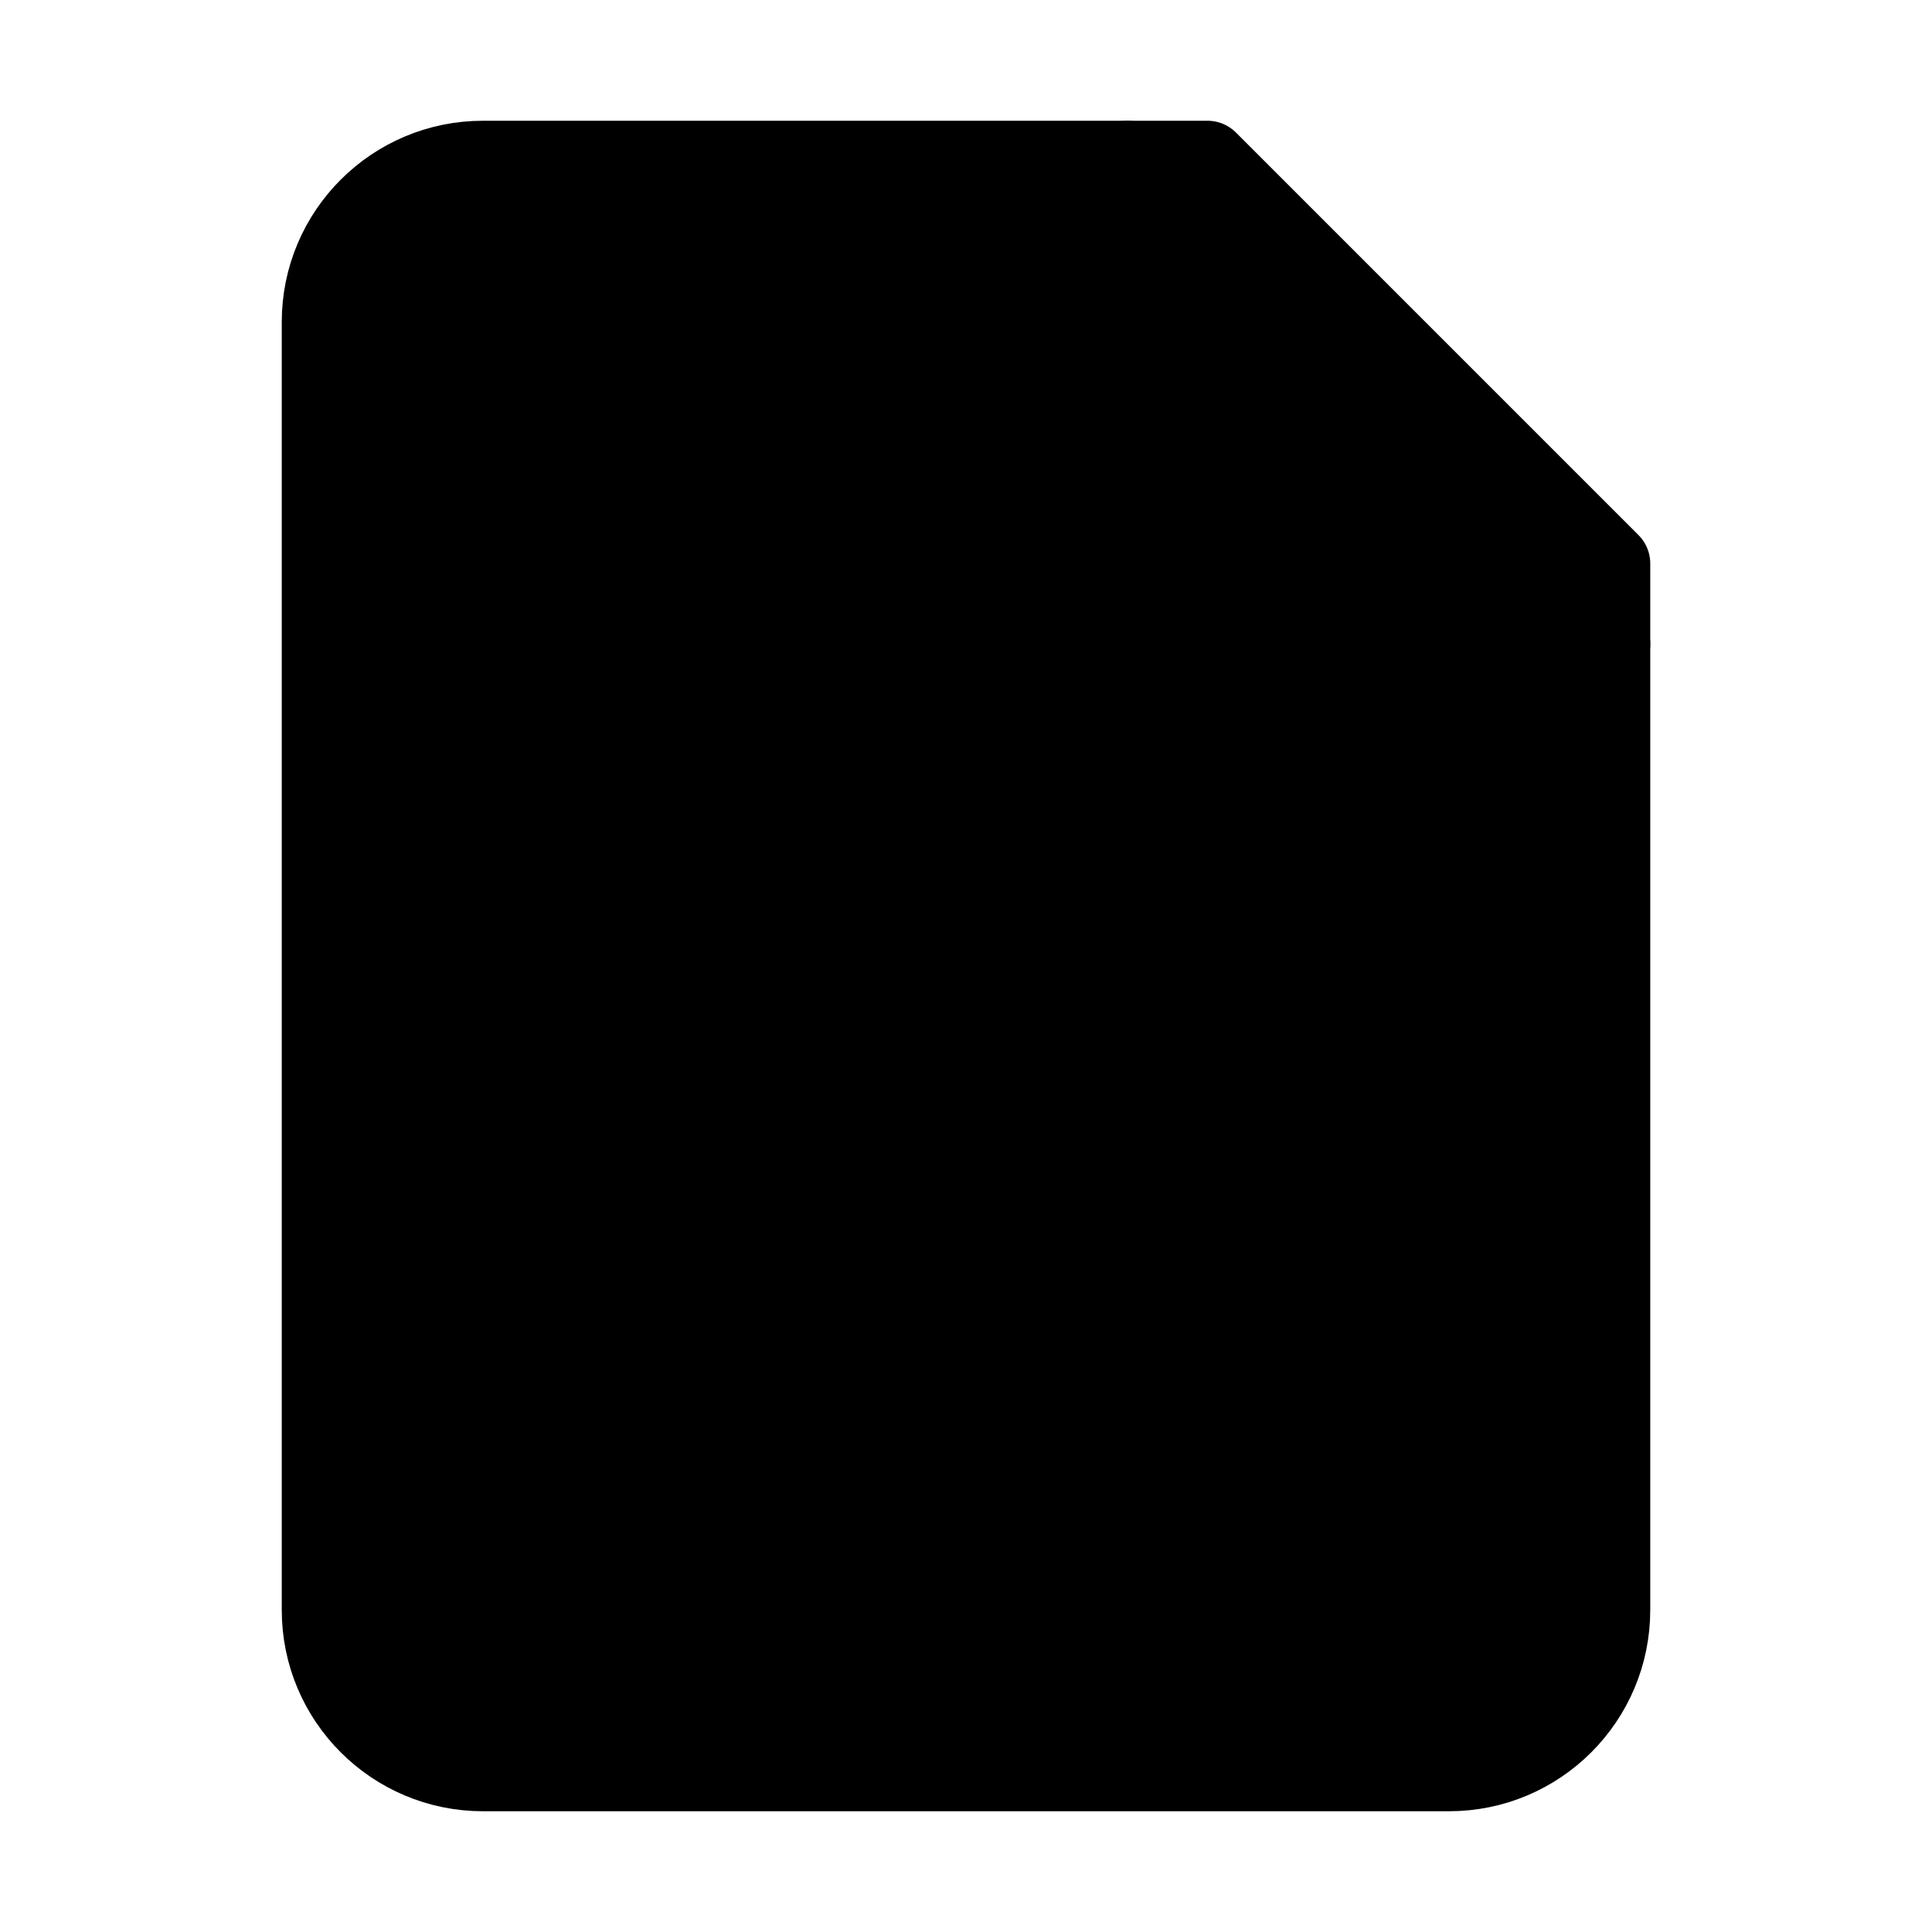
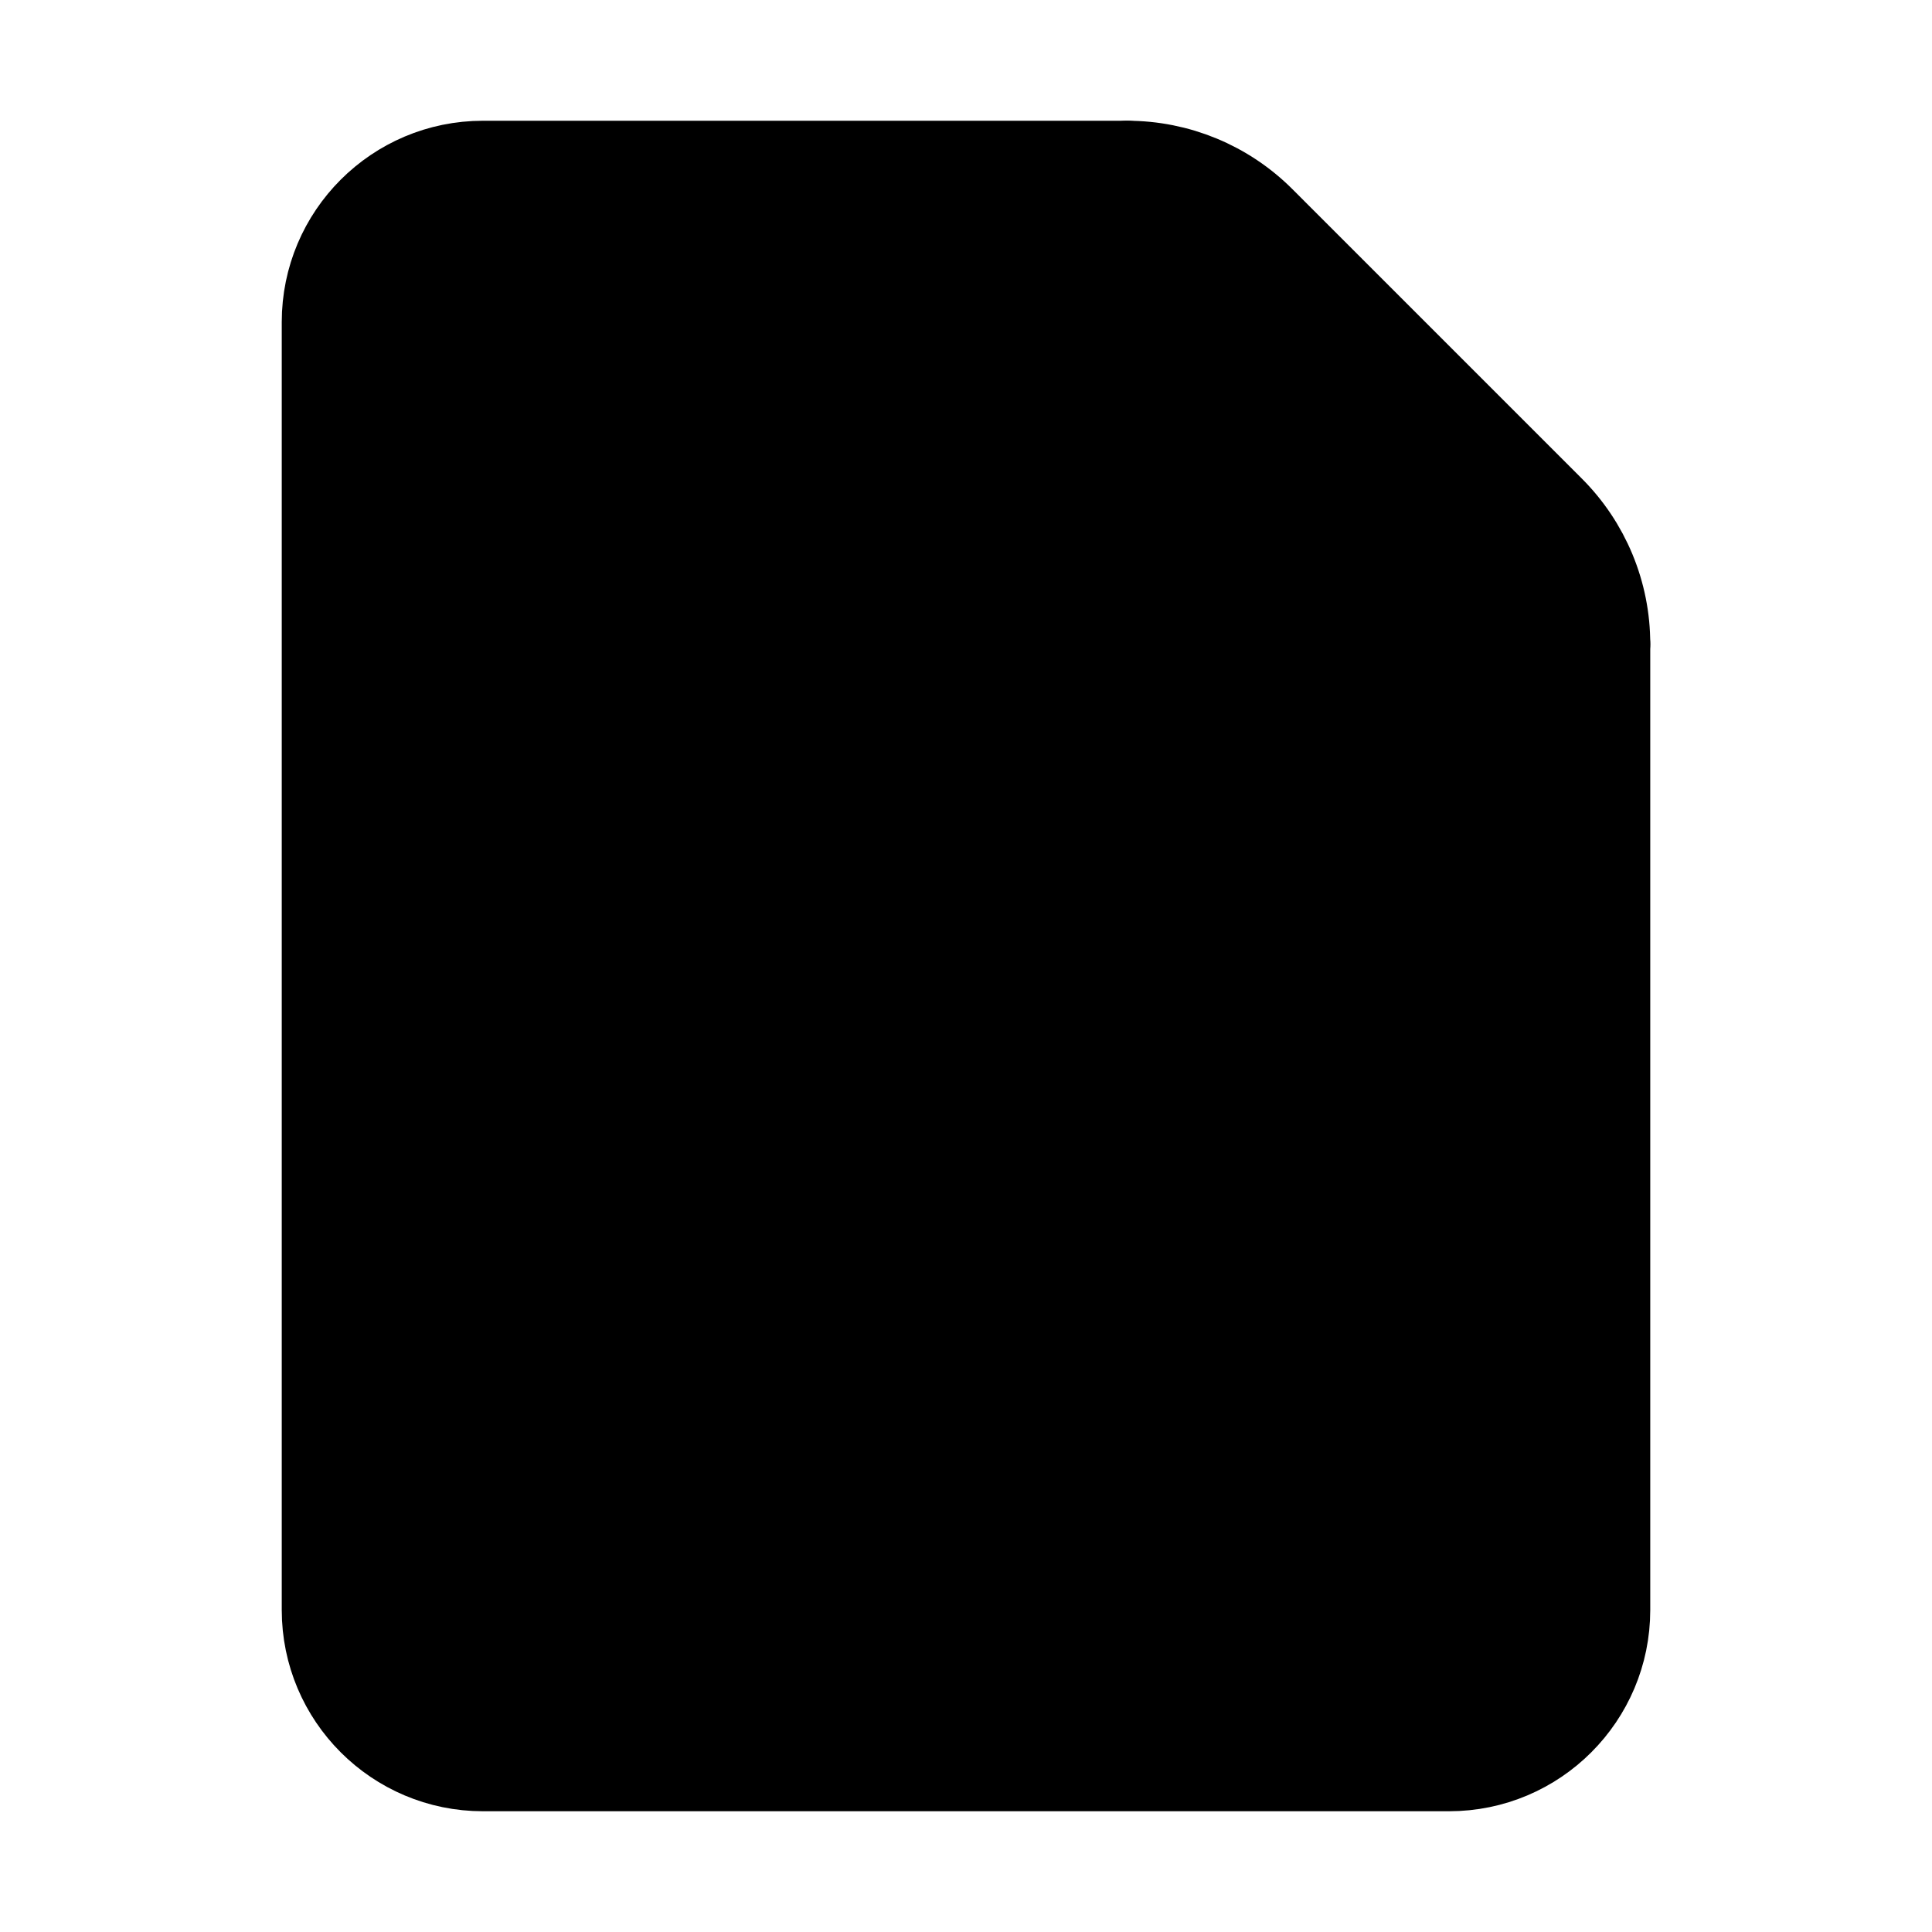
<svg xmlns="http://www.w3.org/2000/svg" width="24" height="24" viewBox="0 0 24 24" fill="currentColor" stroke="currentColor" stroke-width="calc((100vw - 100vh) / 10)" stroke-linecap="round" stroke-linejoin="round">
+   <path vector-effect="non-scaling-stroke" d="M6 22a2 2 0 0 1-2-2V4a2 2 0 0 1 2-2h8a2.4 2.4 0 0 1 1.704.706l3.588 3.588A2.4 2.4 0 0 1 20 8v12a2 2 0 0 1-2 2z" />
+   <path vector-effect="non-scaling-stroke" d="M14 2v5a1 1 0 0 0 1 1h5" />
  <path vector-effect="non-scaling-stroke" d="M10 12.5 8 15l2 2.5" />
  <path vector-effect="non-scaling-stroke" d="m14 12.5 2 2.5-2 2.5" />
-   <path vector-effect="non-scaling-stroke" d="M14 2v4a2 2 0 0 0 2 2h4" />
-   <path vector-effect="non-scaling-stroke" d="M15 2H6a2 2 0 0 0-2 2v16a2 2 0 0 0 2 2h12a2 2 0 0 0 2-2V7z" />
</svg>
